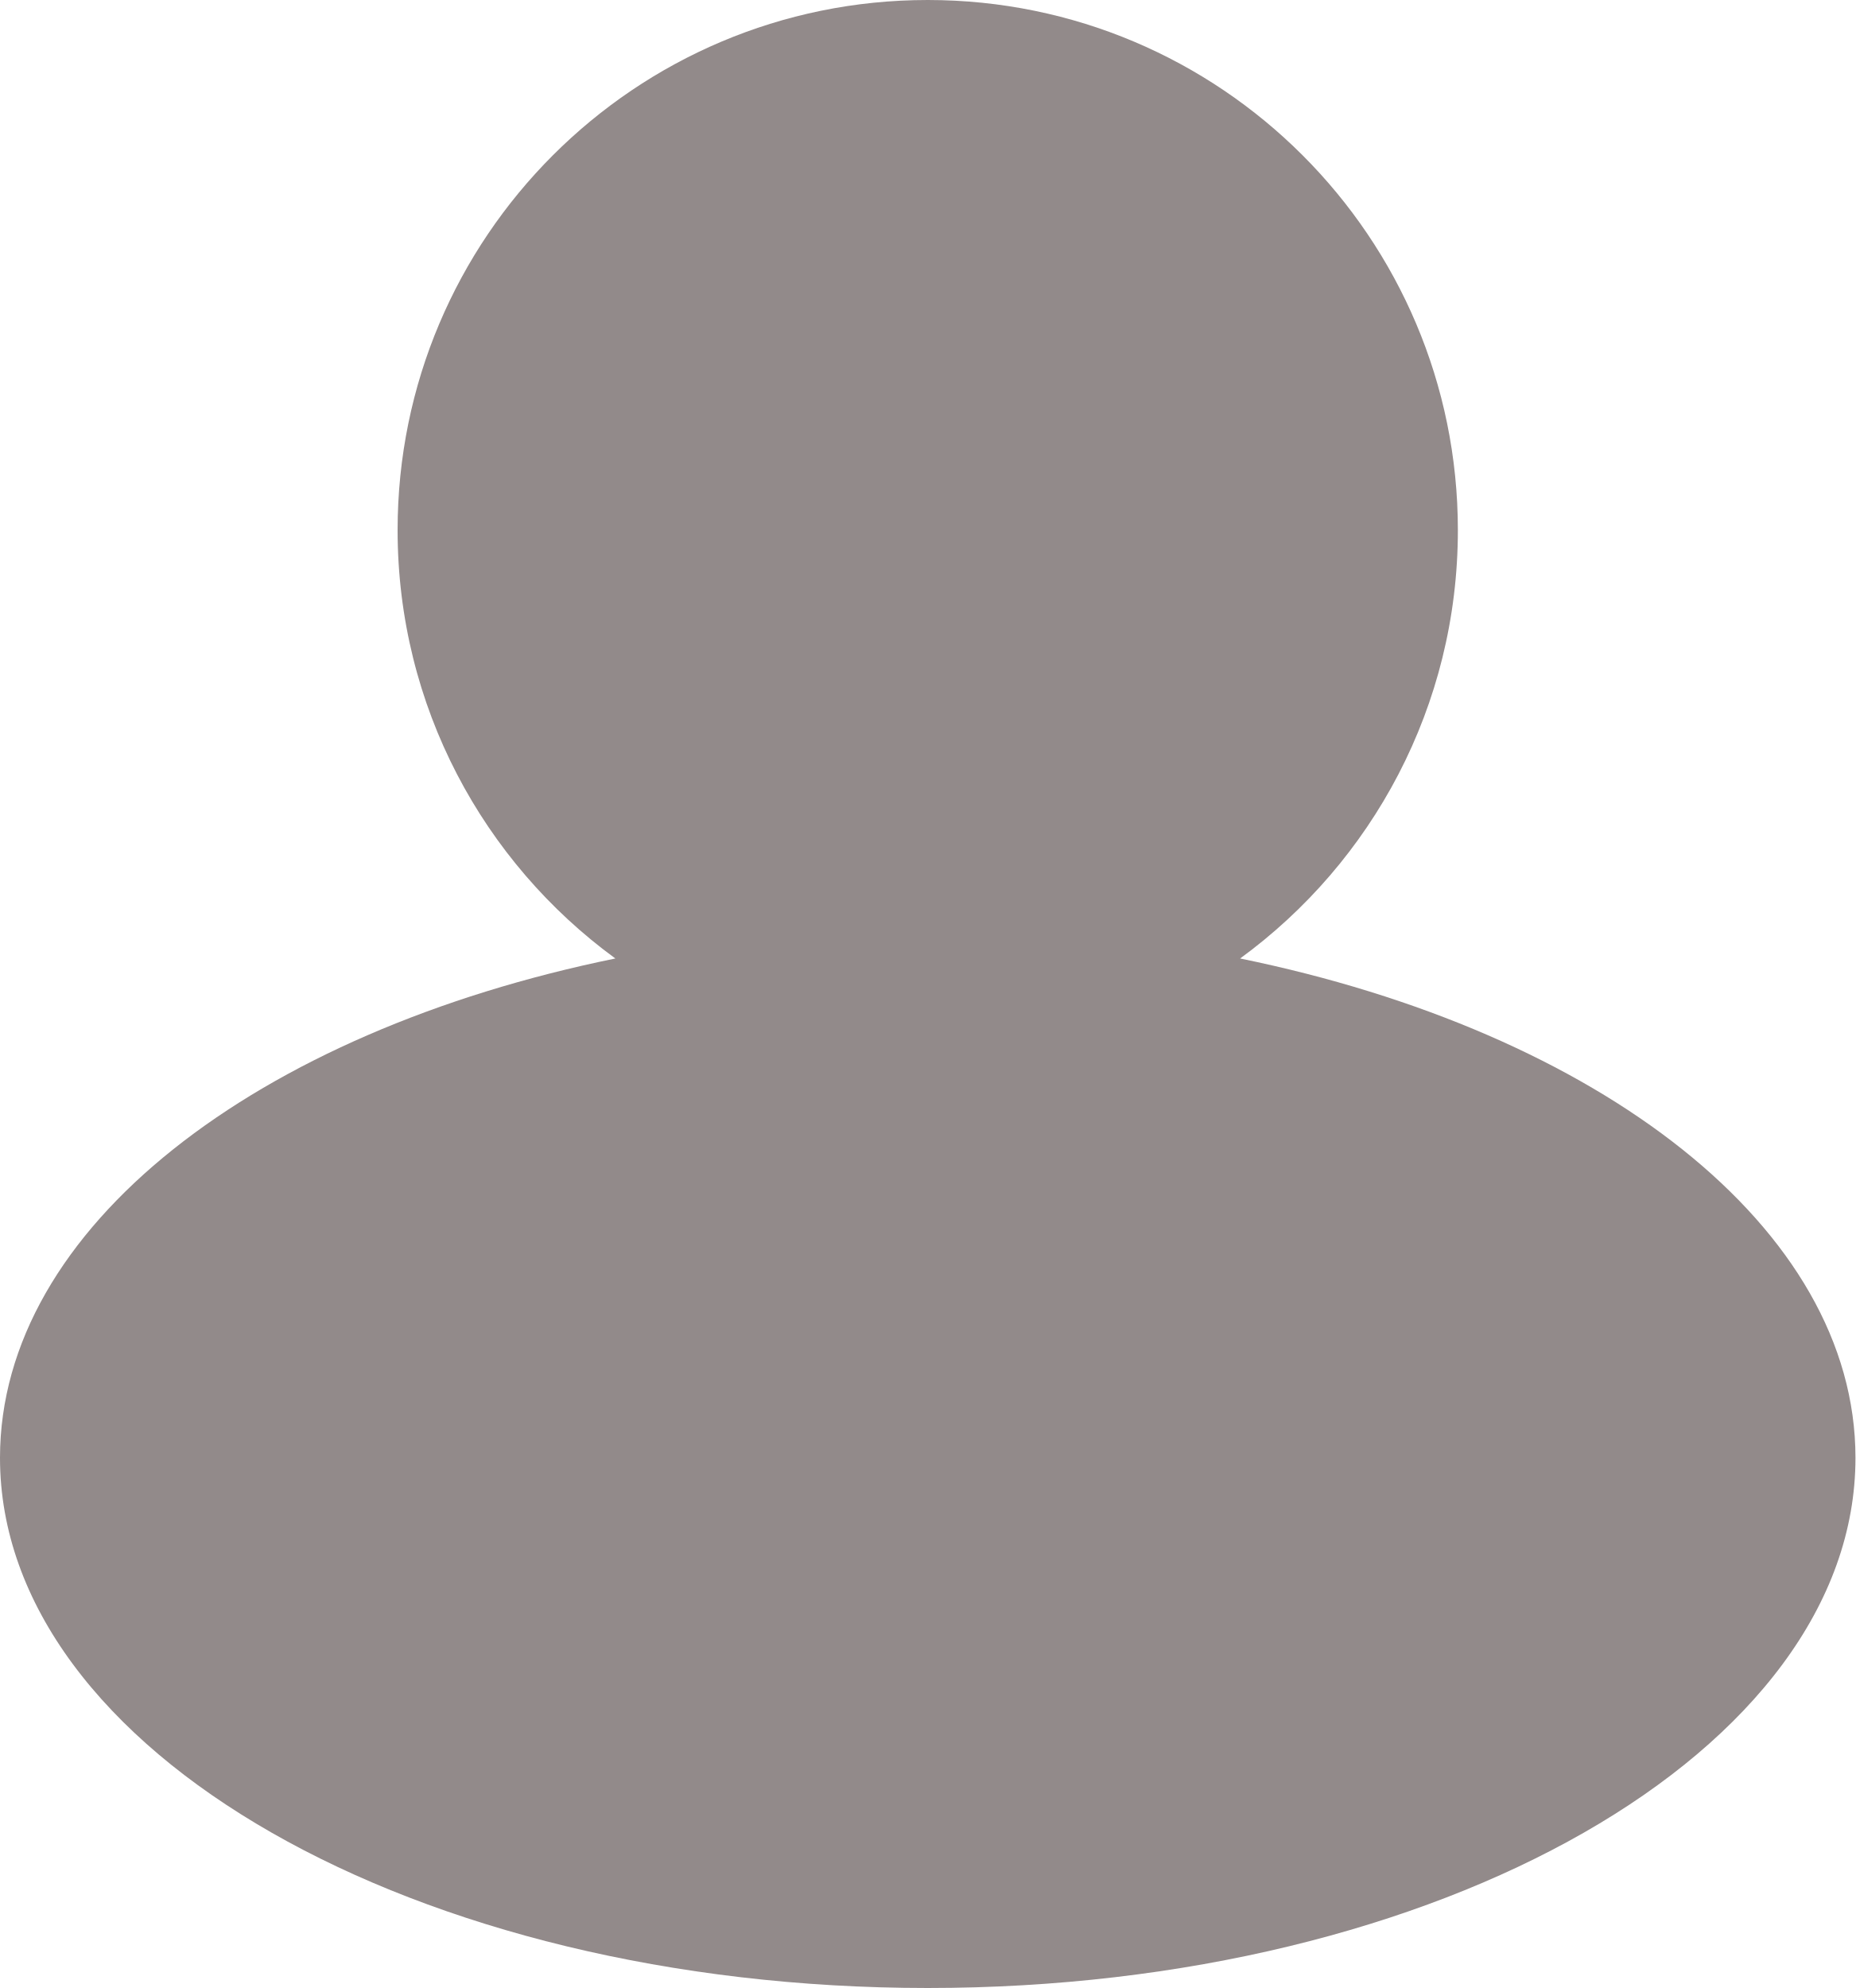
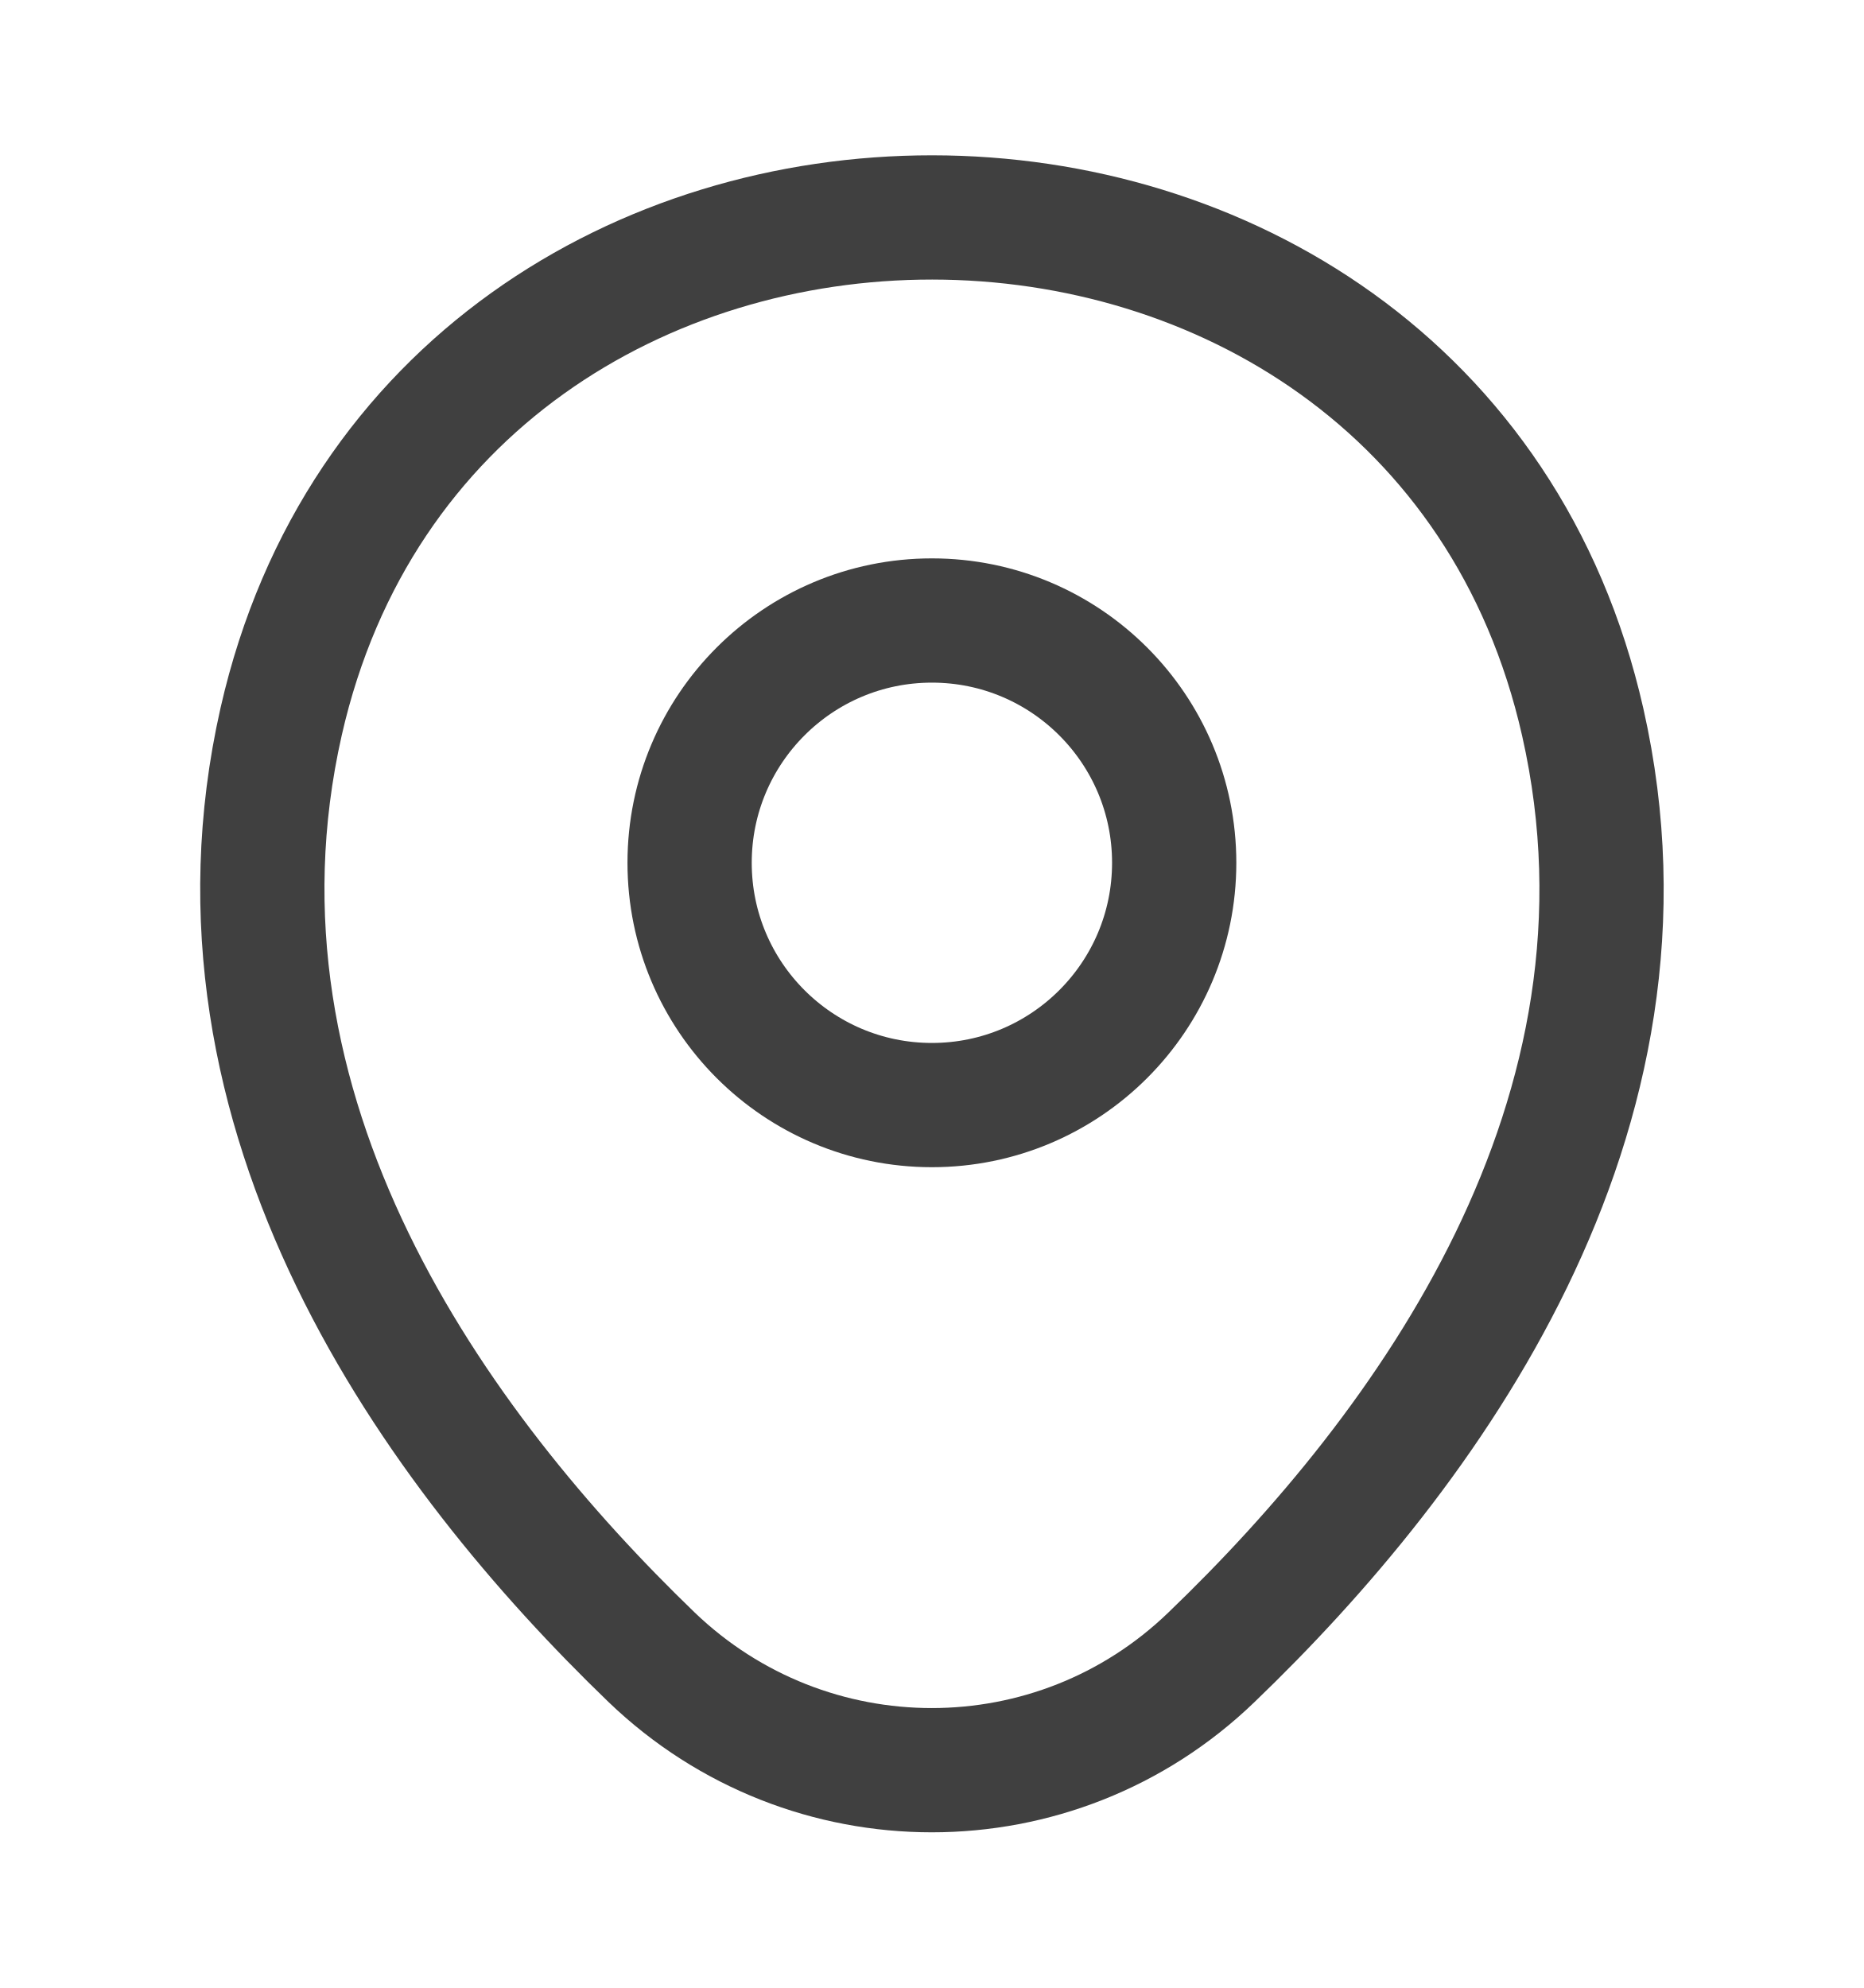
- <svg xmlns="http://www.w3.org/2000/svg" width="14" height="15" viewBox="0 0 14 15" fill="none">
-   <path fill-rule="evenodd" clip-rule="evenodd" d="M9.357 7.232C10.353 6.505 11 5.328 11 4C11 1.791 9.209 0 7 0C4.791 0 3 1.791 3 4C3 5.328 3.647 6.505 4.643 7.232C1.937 7.785 0 9.263 0 11C0 13.209 3.134 15 7 15C10.866 15 14 13.209 14 11C14 9.263 12.063 7.785 9.357 7.232Z" fill="#928A8A" />
+ <svg xmlns="http://www.w3.org/2000/svg" width="15" height="16" viewBox="0 0 15 16" fill="none">
+   <path d="M7.5 8.894C8.577 8.894 9.45 8.021 9.45 6.944C9.45 5.867 8.577 4.994 7.5 4.994C6.423 4.994 5.55 5.867 5.55 6.944C5.55 8.021 6.423 8.894 7.5 8.894Z" stroke="#404040" />
+   <path d="M2.263 5.806C3.494 0.394 11.513 0.4 12.738 5.812C13.456 8.988 11.481 11.675 9.75 13.338C8.494 14.55 6.506 14.55 5.244 13.338C3.519 11.675 1.544 8.981 2.263 5.806Z" stroke="#404040" />
</svg>
